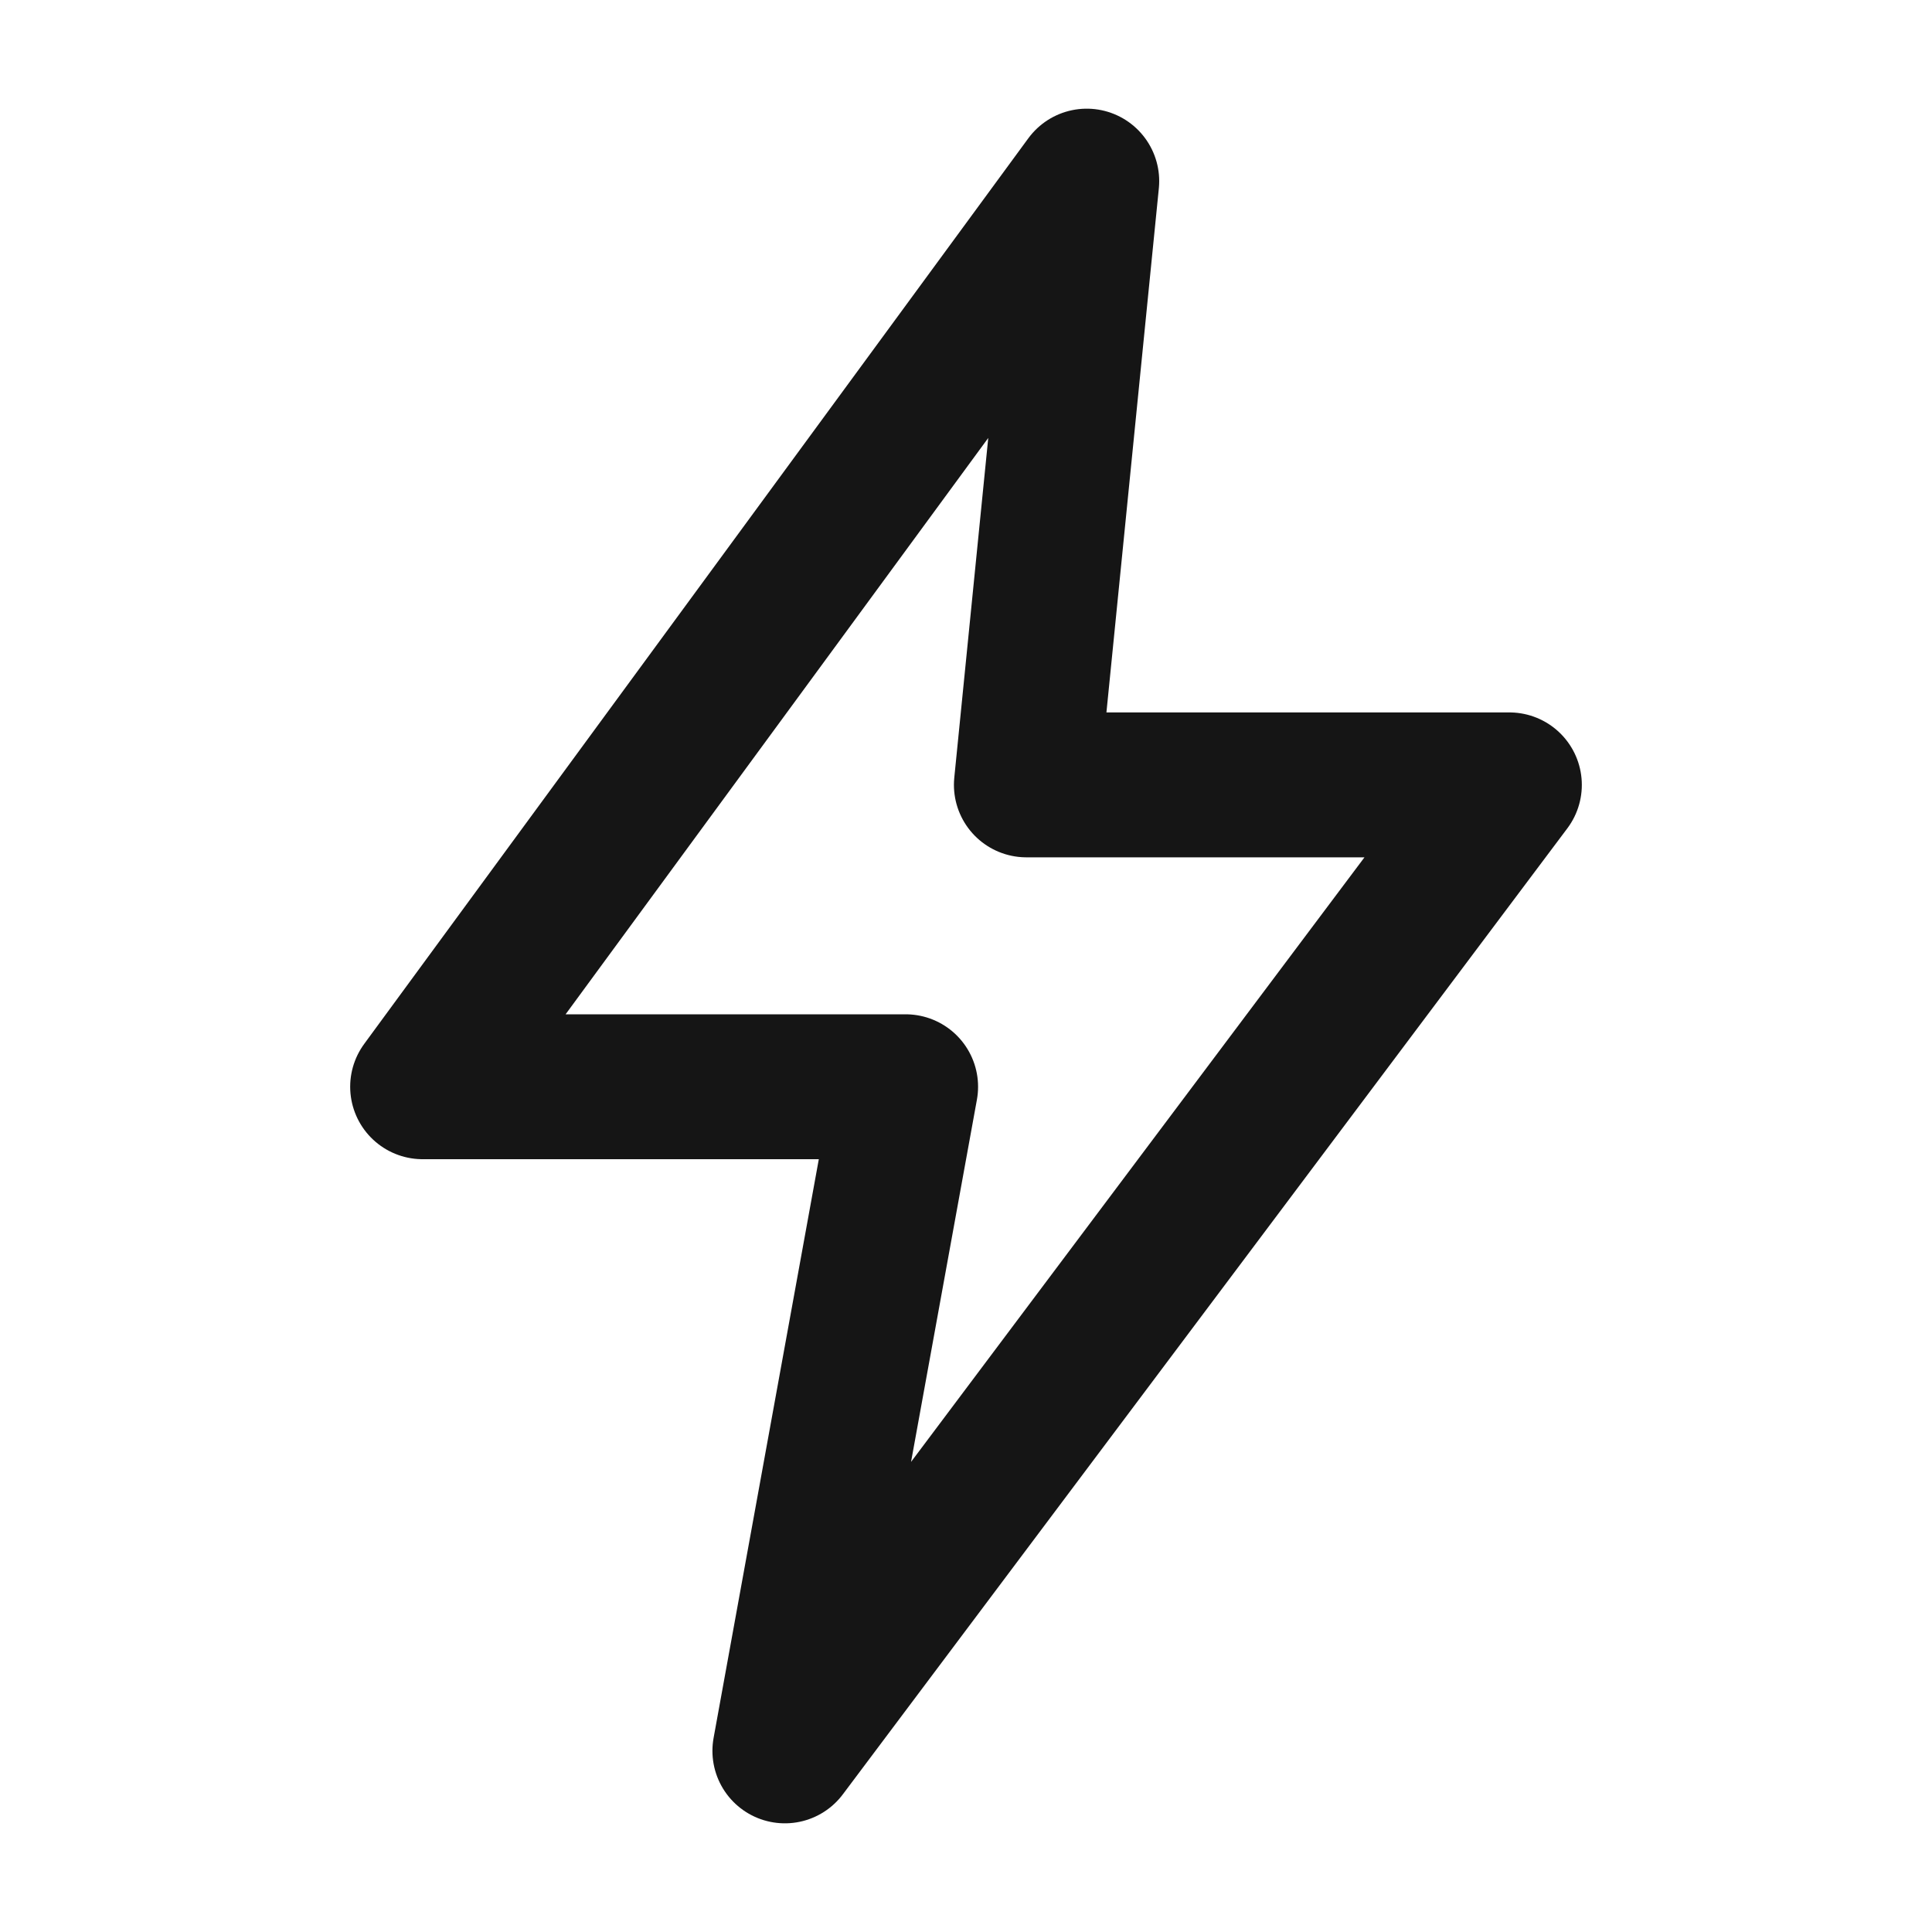
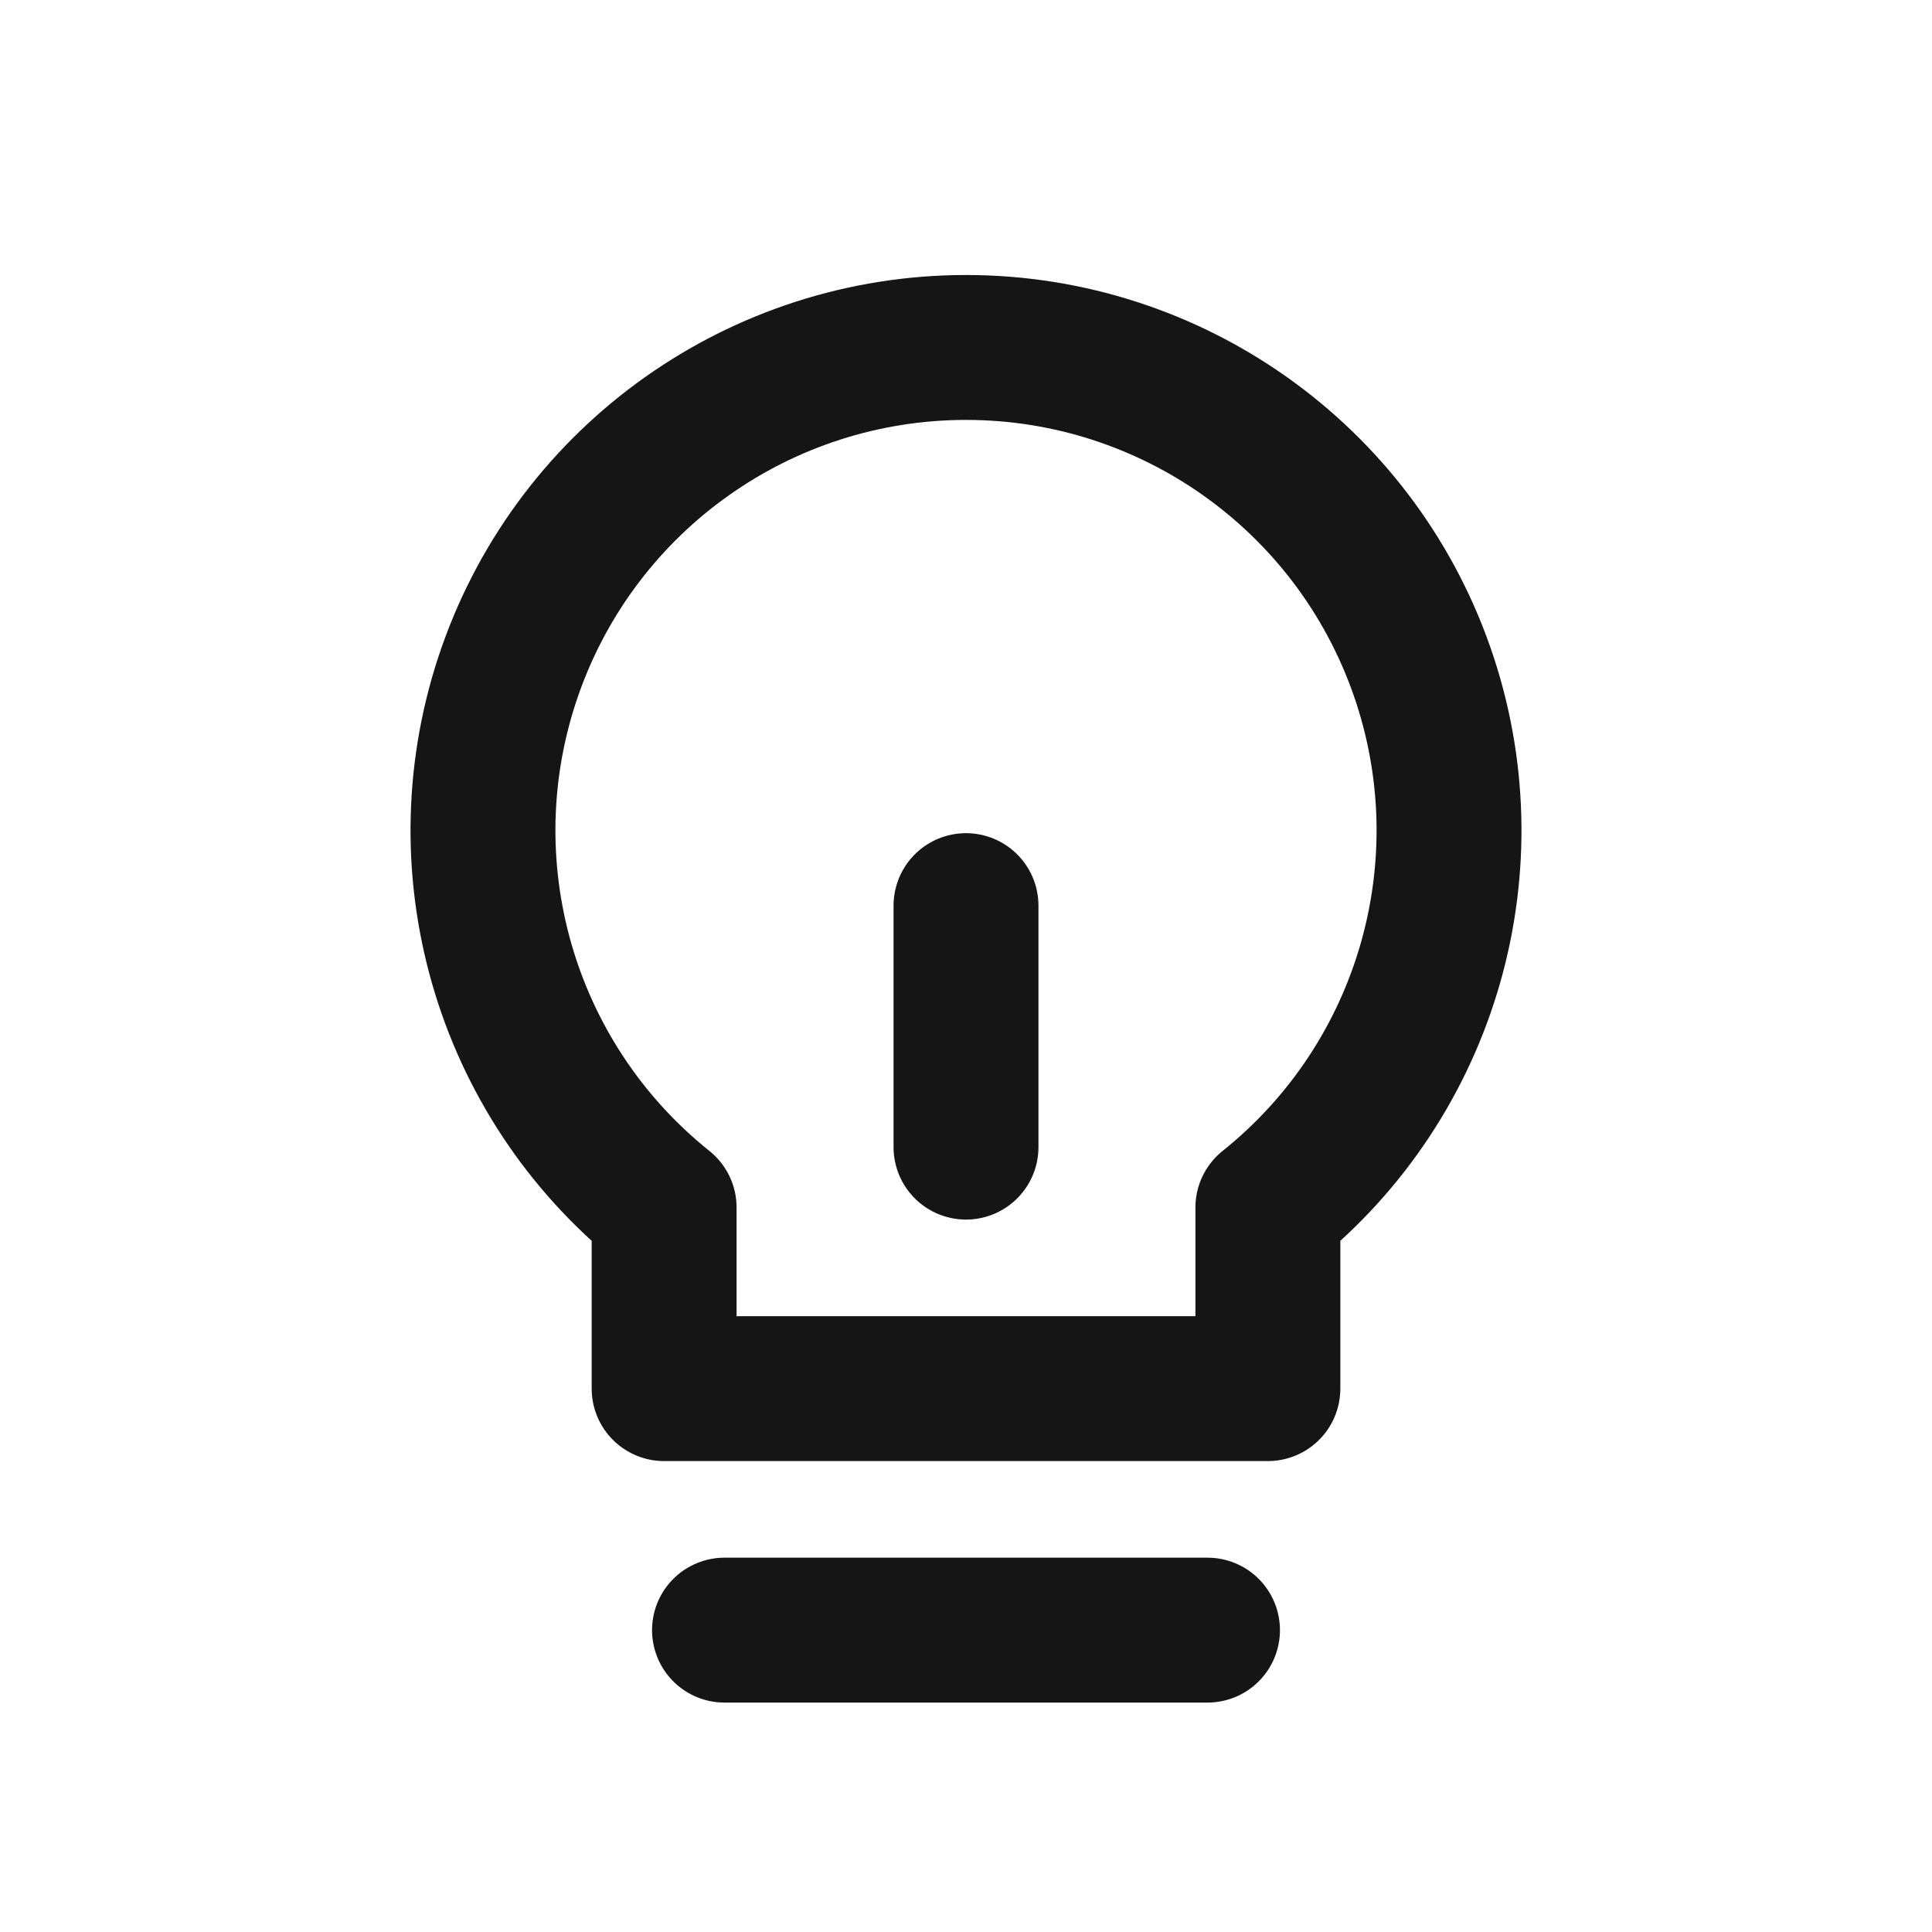
<svg xmlns="http://www.w3.org/2000/svg" viewBox="0 0 32 32" fill="none" stroke="#151515" stroke-width="2.4" stroke-linecap="round" stroke-linejoin="round">
-   <path d="M18 3L7 18h8l-2 11 12-16h-8z" />
+   <path d="M11 20a8 8 0 1 1 10 0v3H11z" />
+   <path d="M12 27h8M16 15v4" />
</svg>
